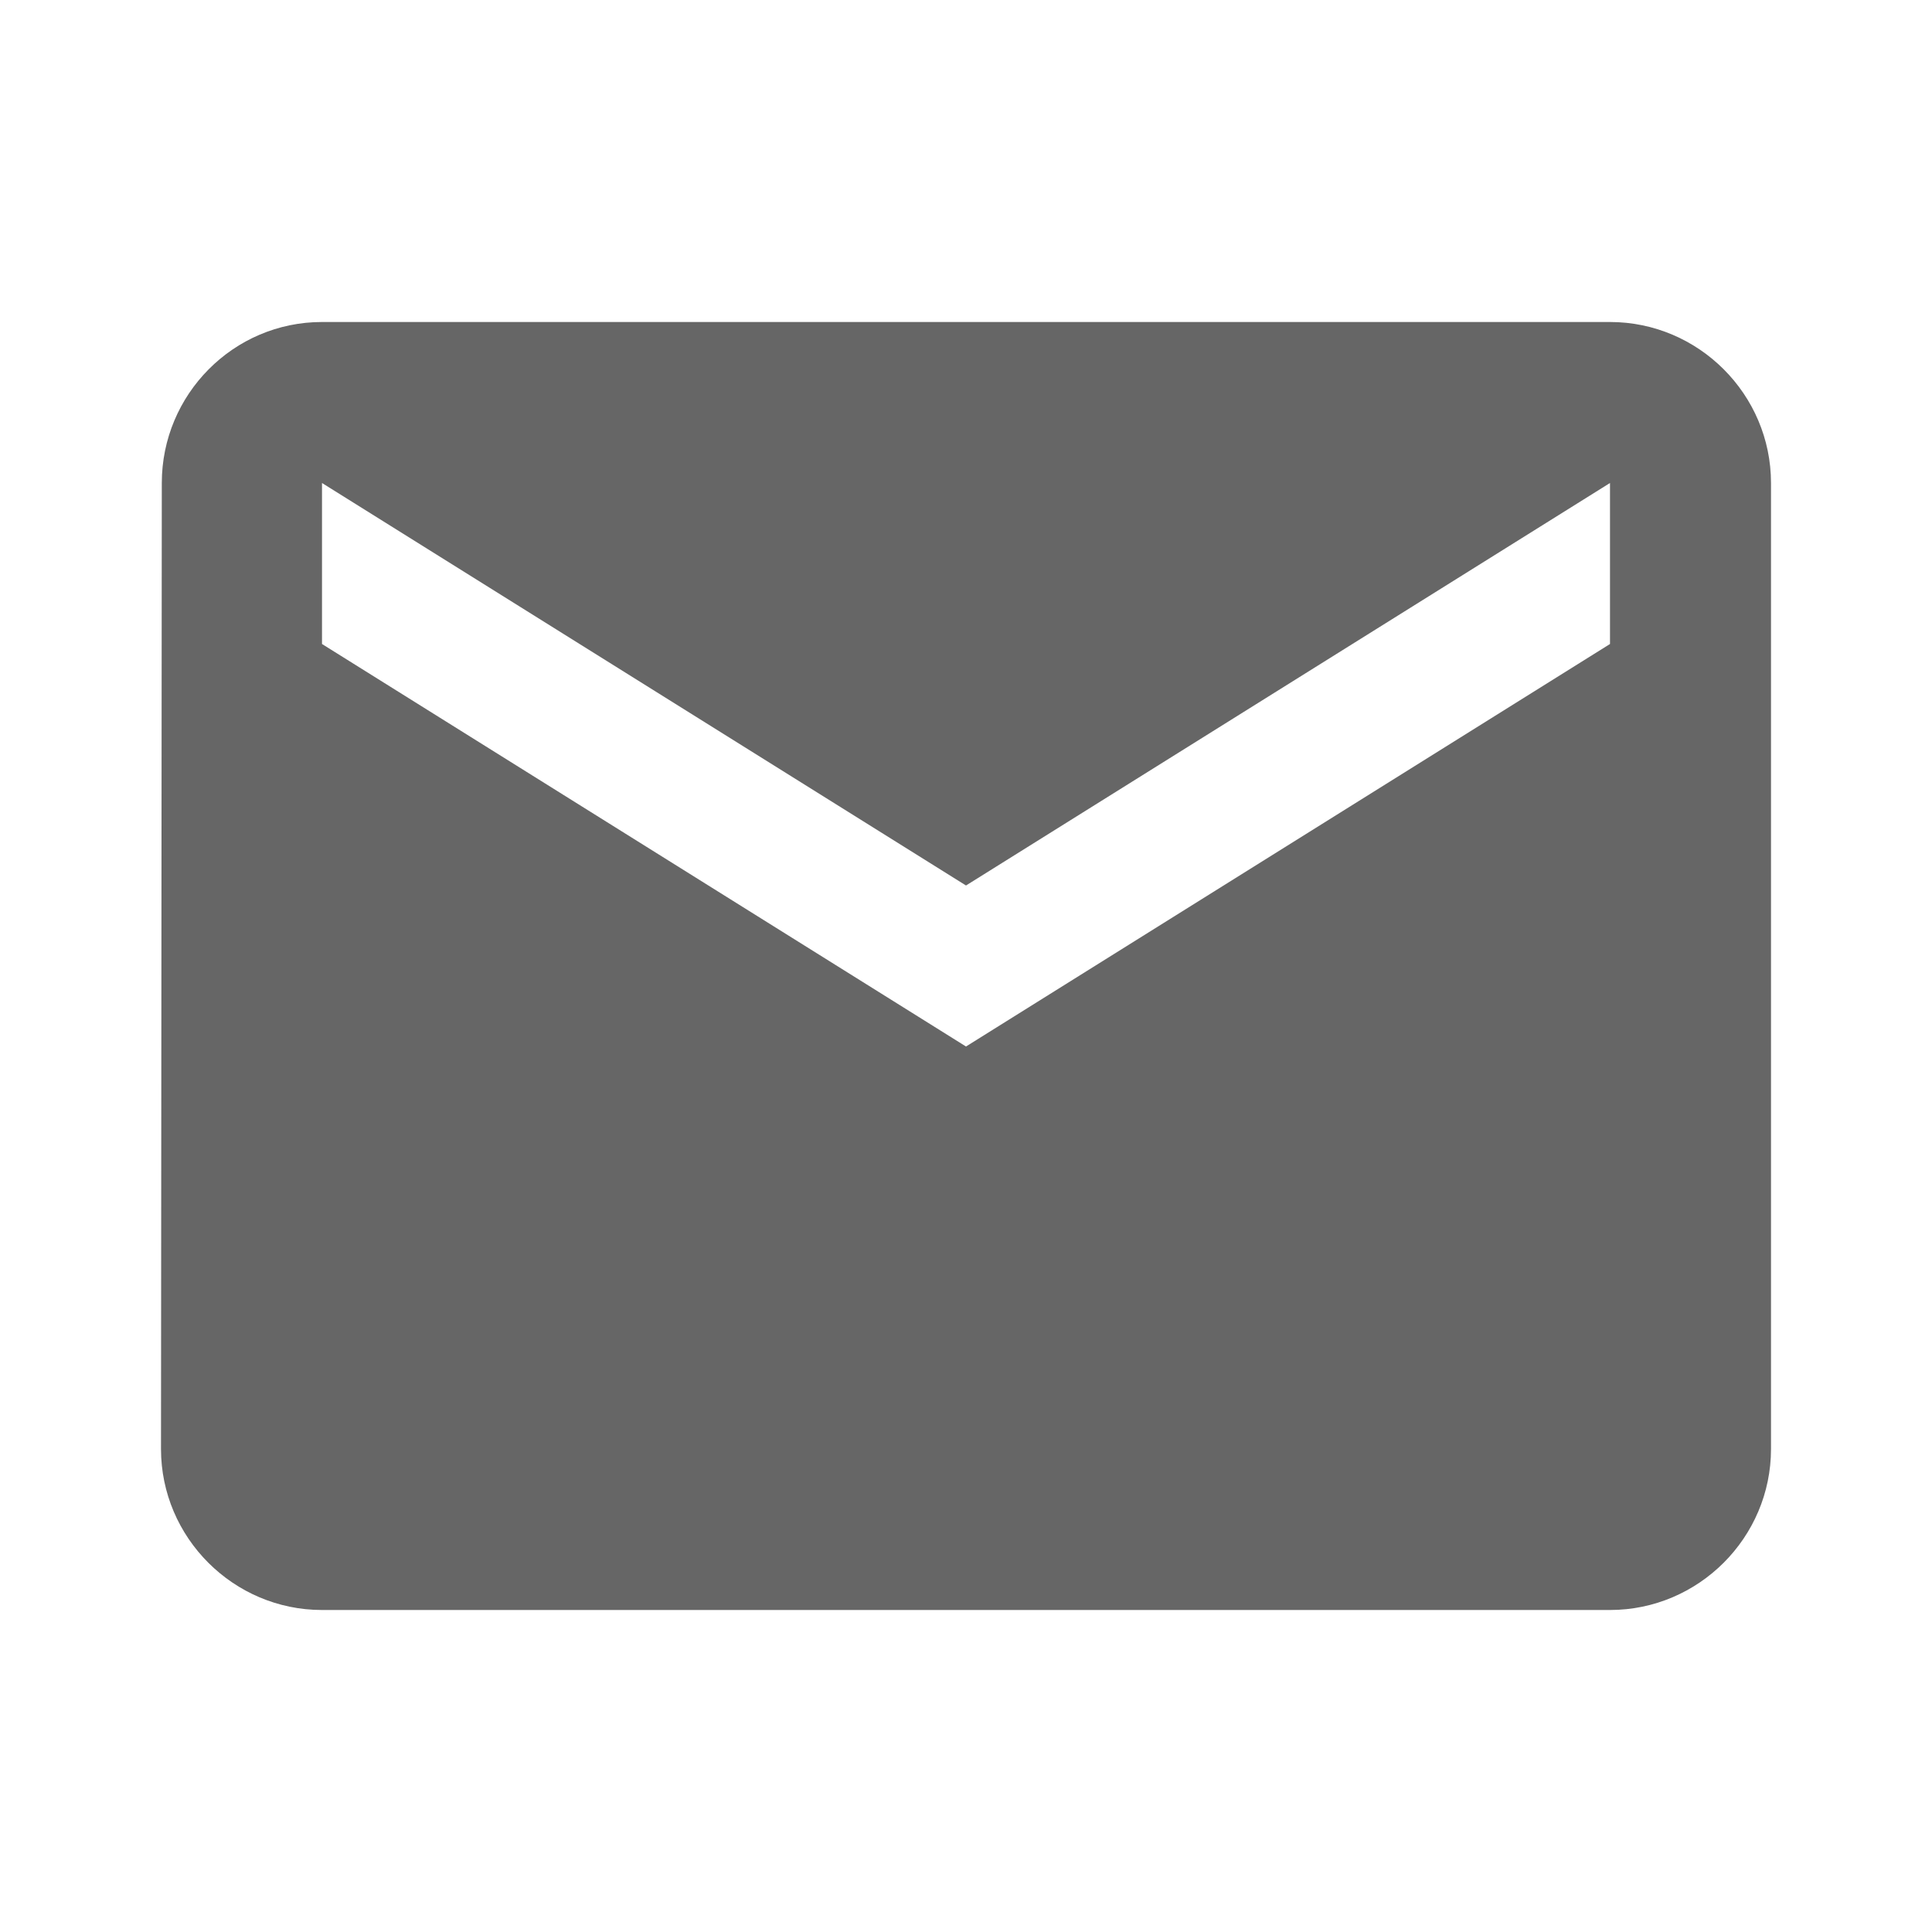
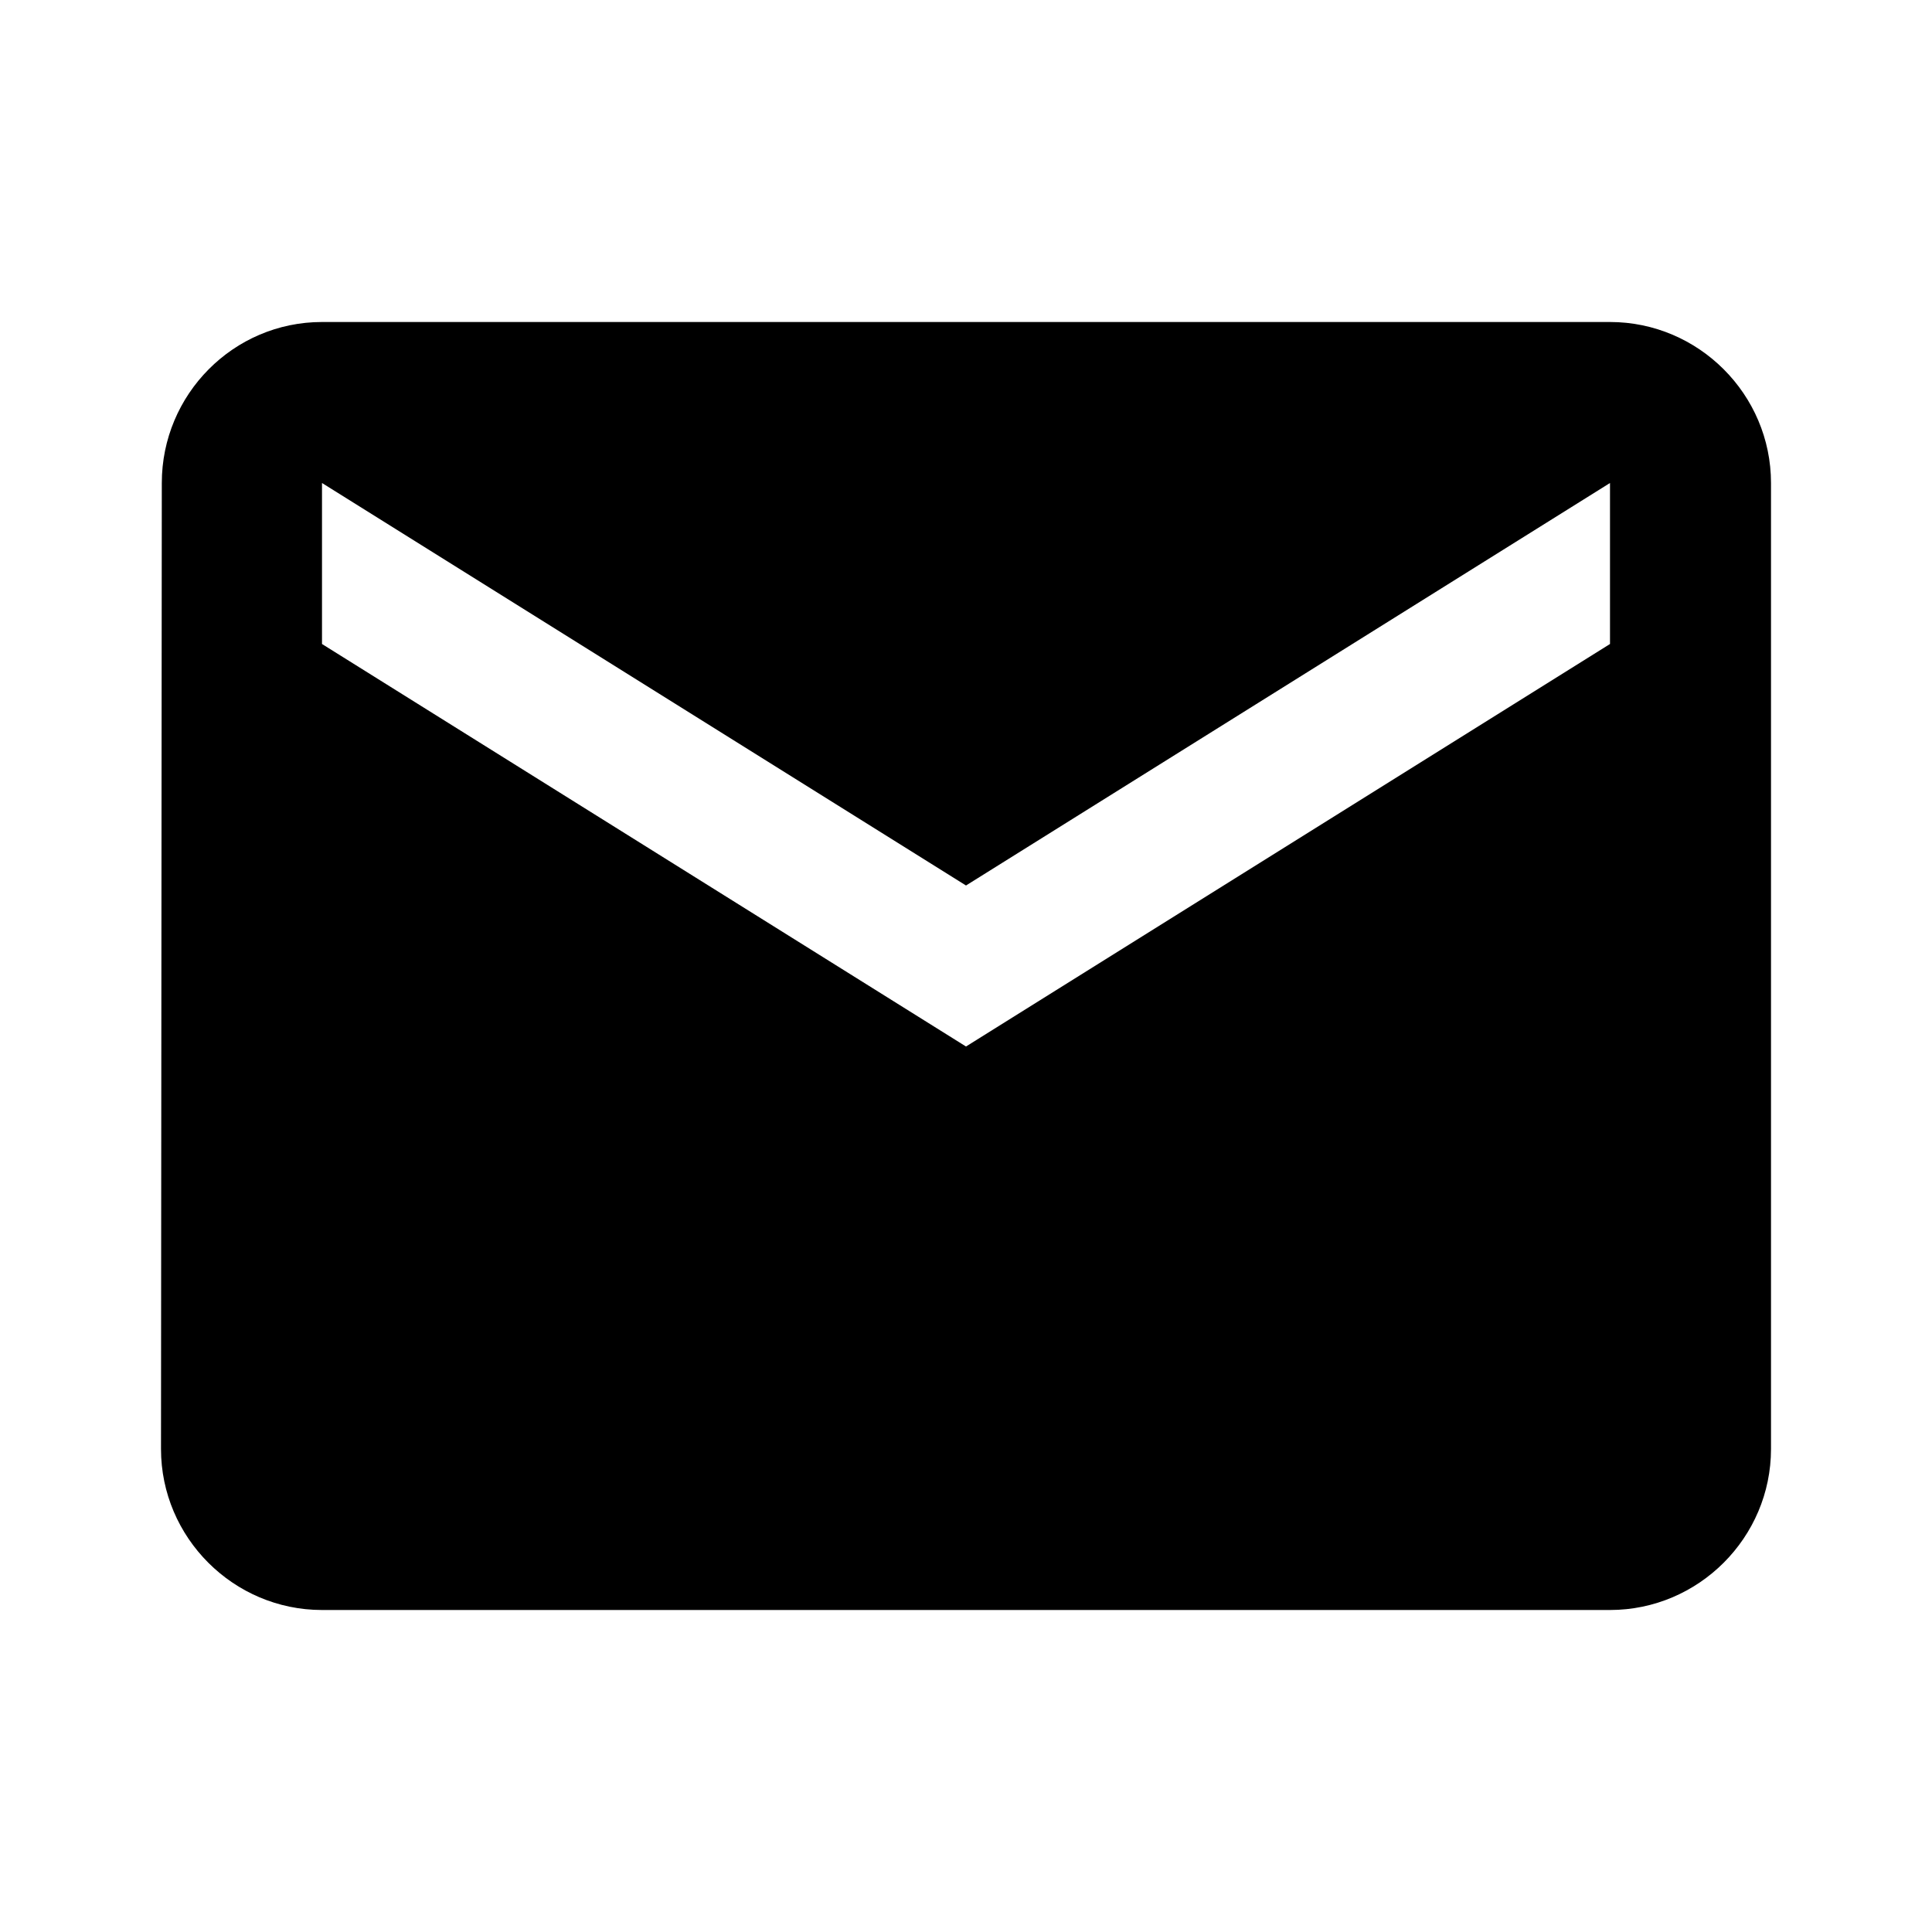
<svg xmlns="http://www.w3.org/2000/svg" width="16" height="16" viewBox="0 0 24 24">
-   <path fill="#666" d="M20 4H4c-1.1 0-1.99.9-1.99 2L2 18c0 1.1.9 2 2 2h16c1.1 0 2-.9 2-2V6c0-1.1-.9-2-2-2zm0 4l-8 5-8-5V6l8 5 8-5v2z" />
+   <path fill="currentColor" d="M20 4H4c-1.1 0-1.99.9-1.99 2L2 18c0 1.1.9 2 2 2h16c1.1 0 2-.9 2-2V6c0-1.1-.9-2-2-2zm0 4l-8 5-8-5V6l8 5 8-5v2z" />
</svg>
